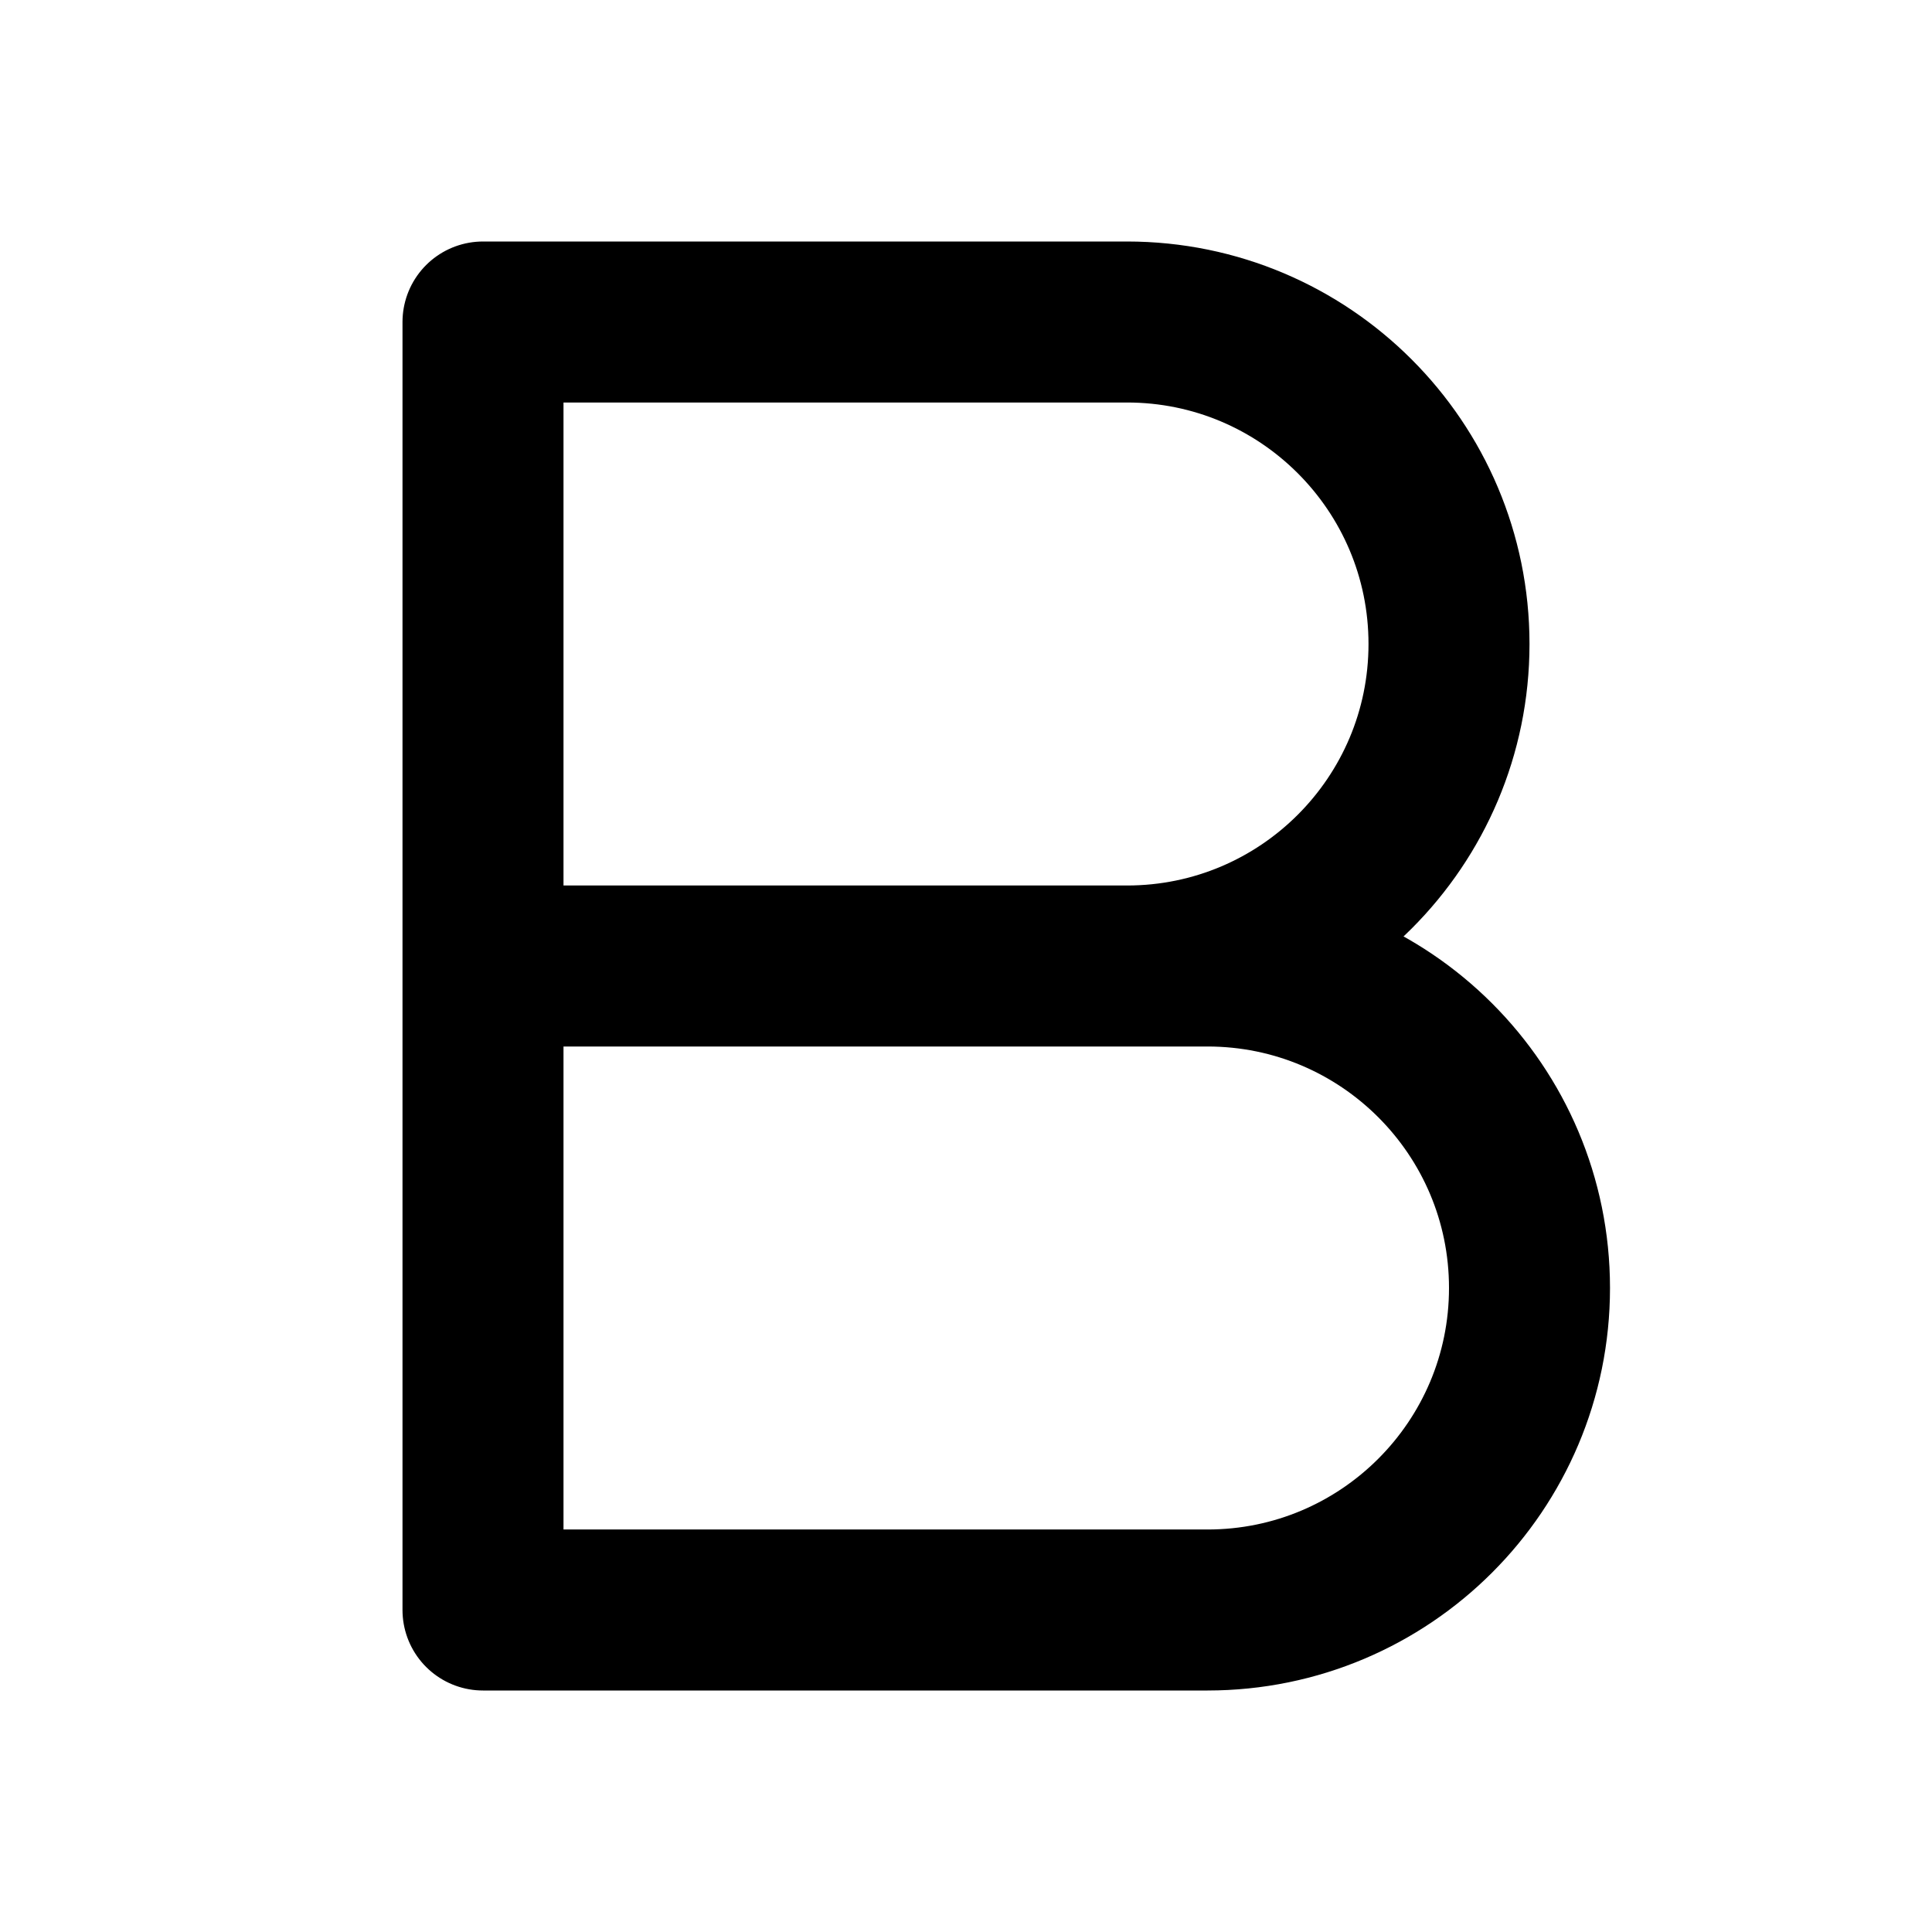
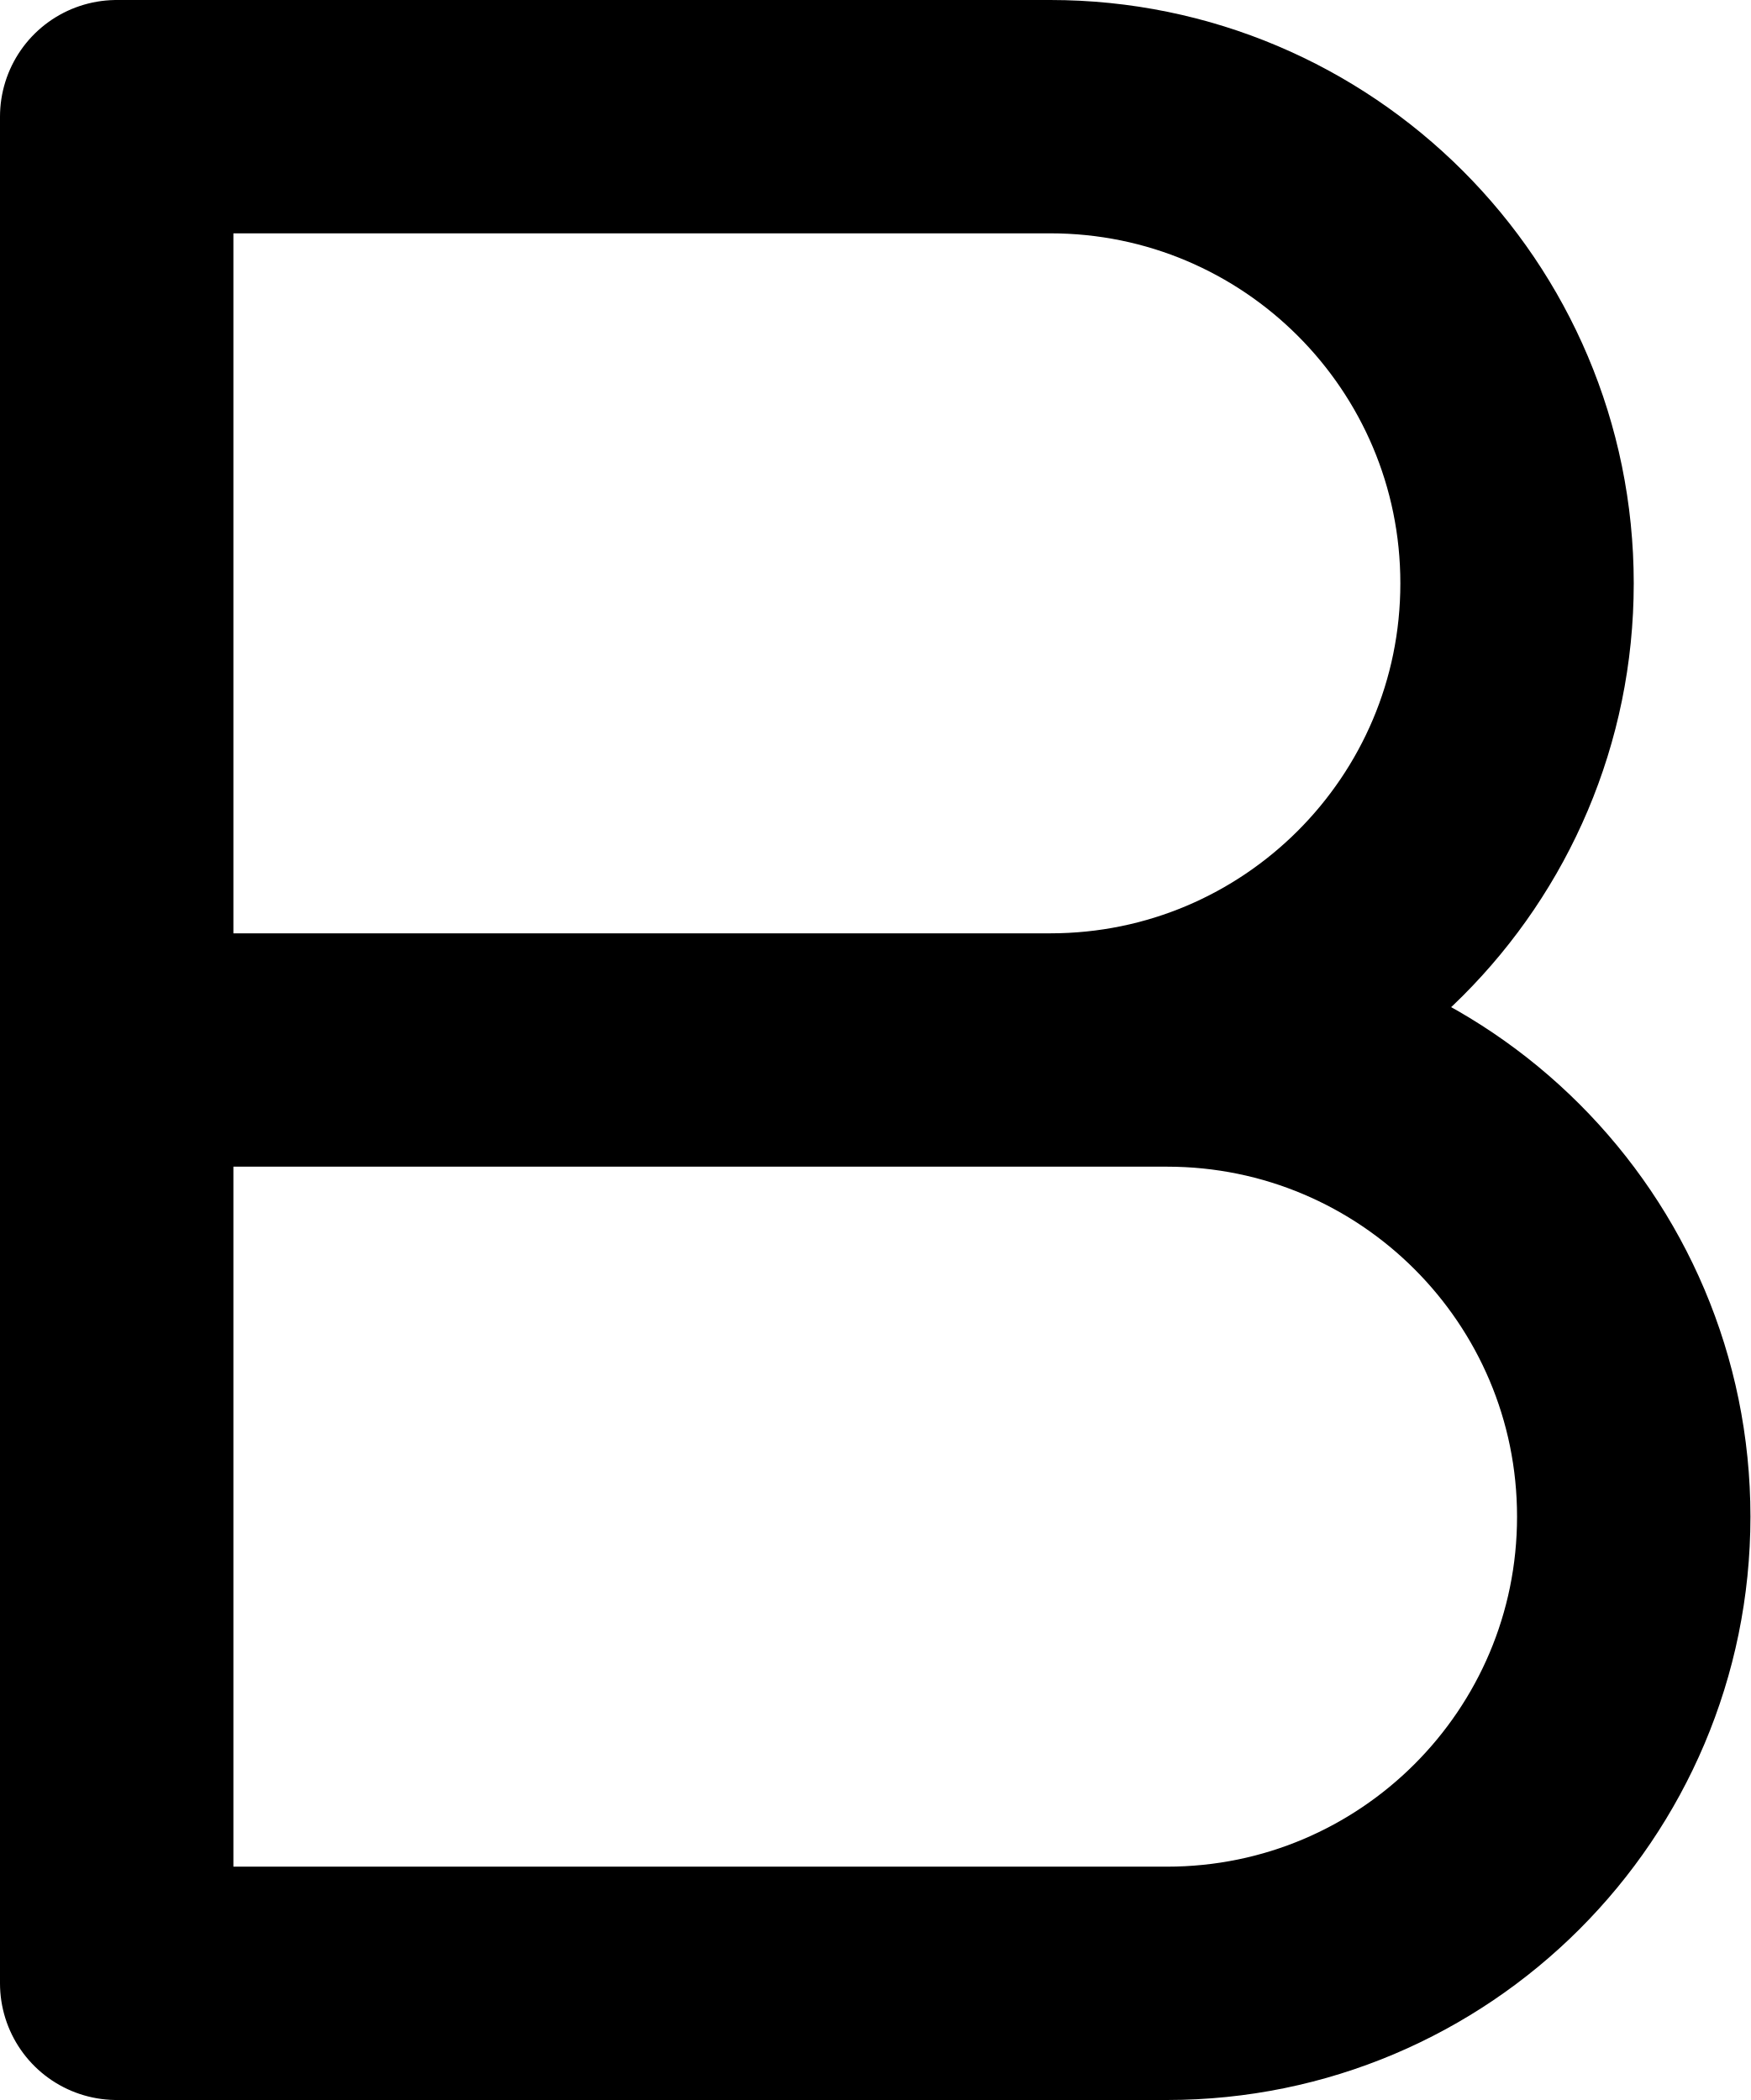
- <svg xmlns="http://www.w3.org/2000/svg" width="24" height="24" viewBox="0 0 24 24" fill="none">
-   <path d="M6 12H14C16.209 12 18 10.209 18 8C18 5.791 16.209 4 14 4H6V12ZM6 12H15C17.209 12 19 13.791 19 16C19 18.209 17.209 20 15 20H6V12Z" stroke="#000000" stroke-width="2" stroke-linecap="round" stroke-linejoin="round" />
+ <svg xmlns="http://www.w3.org/2000/svg" width="15" height="18" viewBox="0 0 15 18" fill="none" version="1.1" id="svg1">
+   <defs id="defs1" />
+   <path d="M 1,9 H 9 C 11.209,9 13,7.209 13,5 13,2.791 11.209,1 9,1 H 1 Z m 0,0 h 9 c 2.209,0 4,1.791 4,4 0,2.209 -1.791,4 -4,4 H 1 Z" stroke="#000000" stroke-width="2" stroke-linecap="round" stroke-linejoin="round" id="path1" />
</svg>
